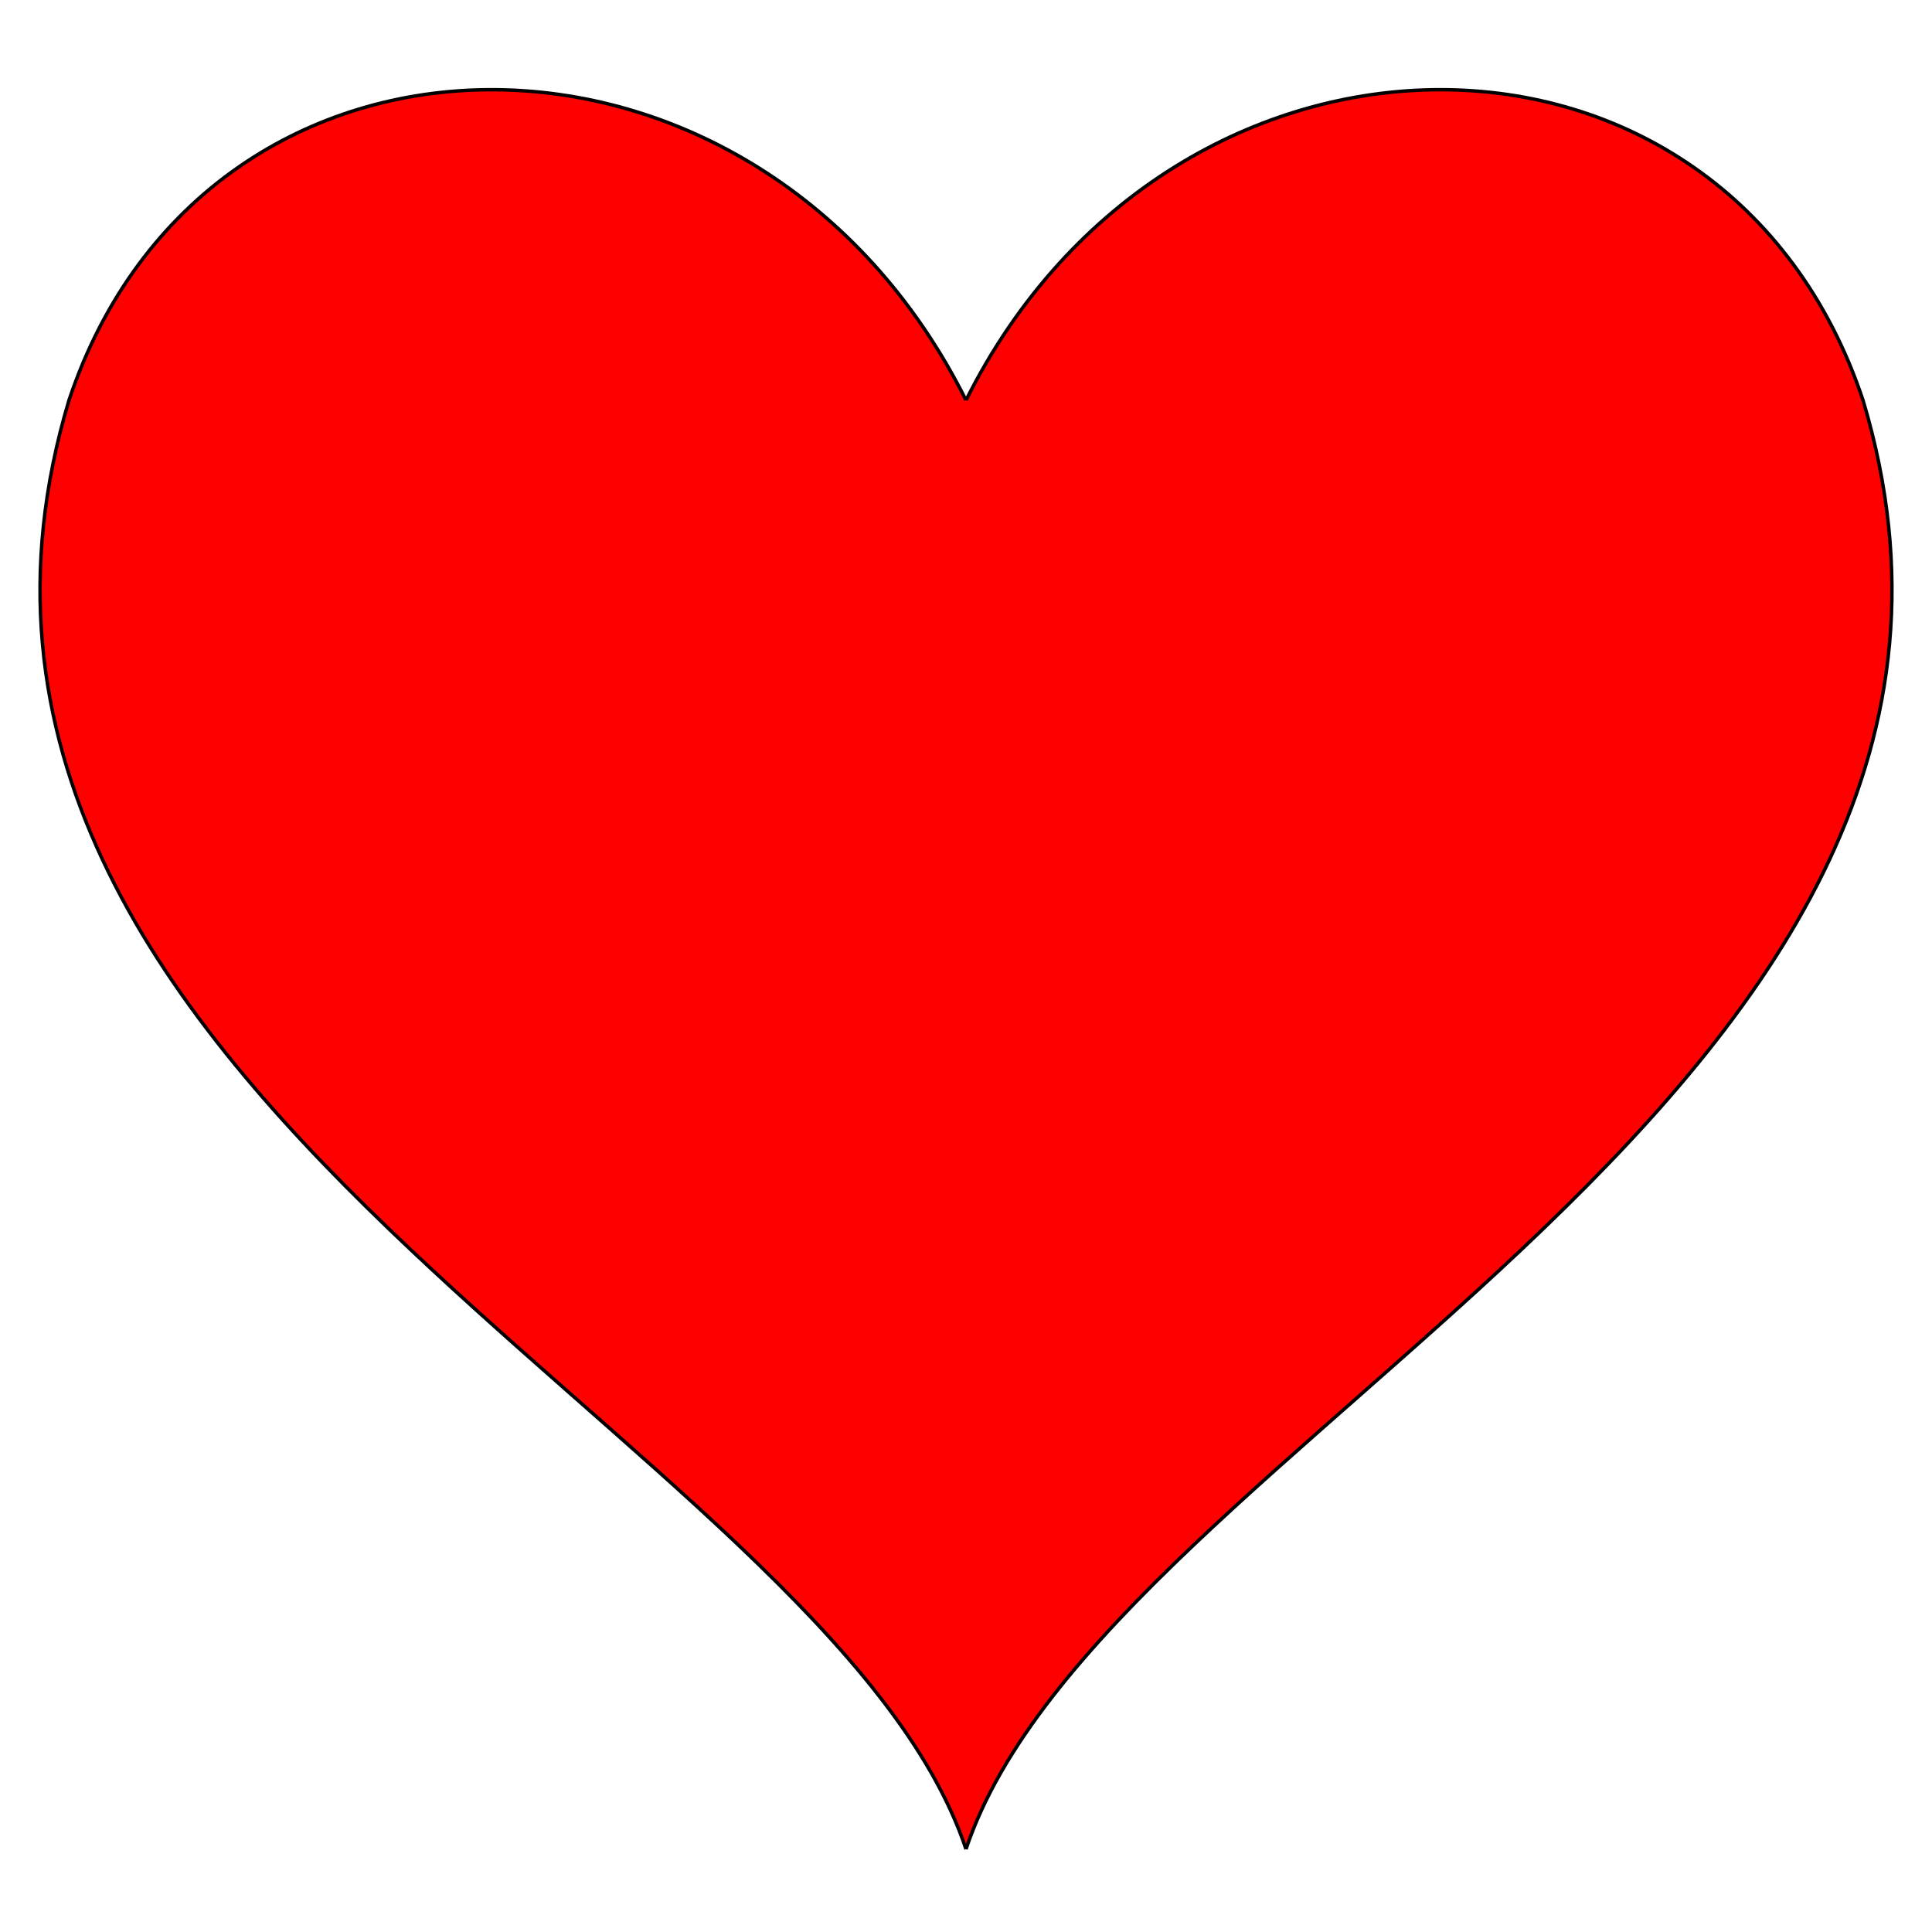
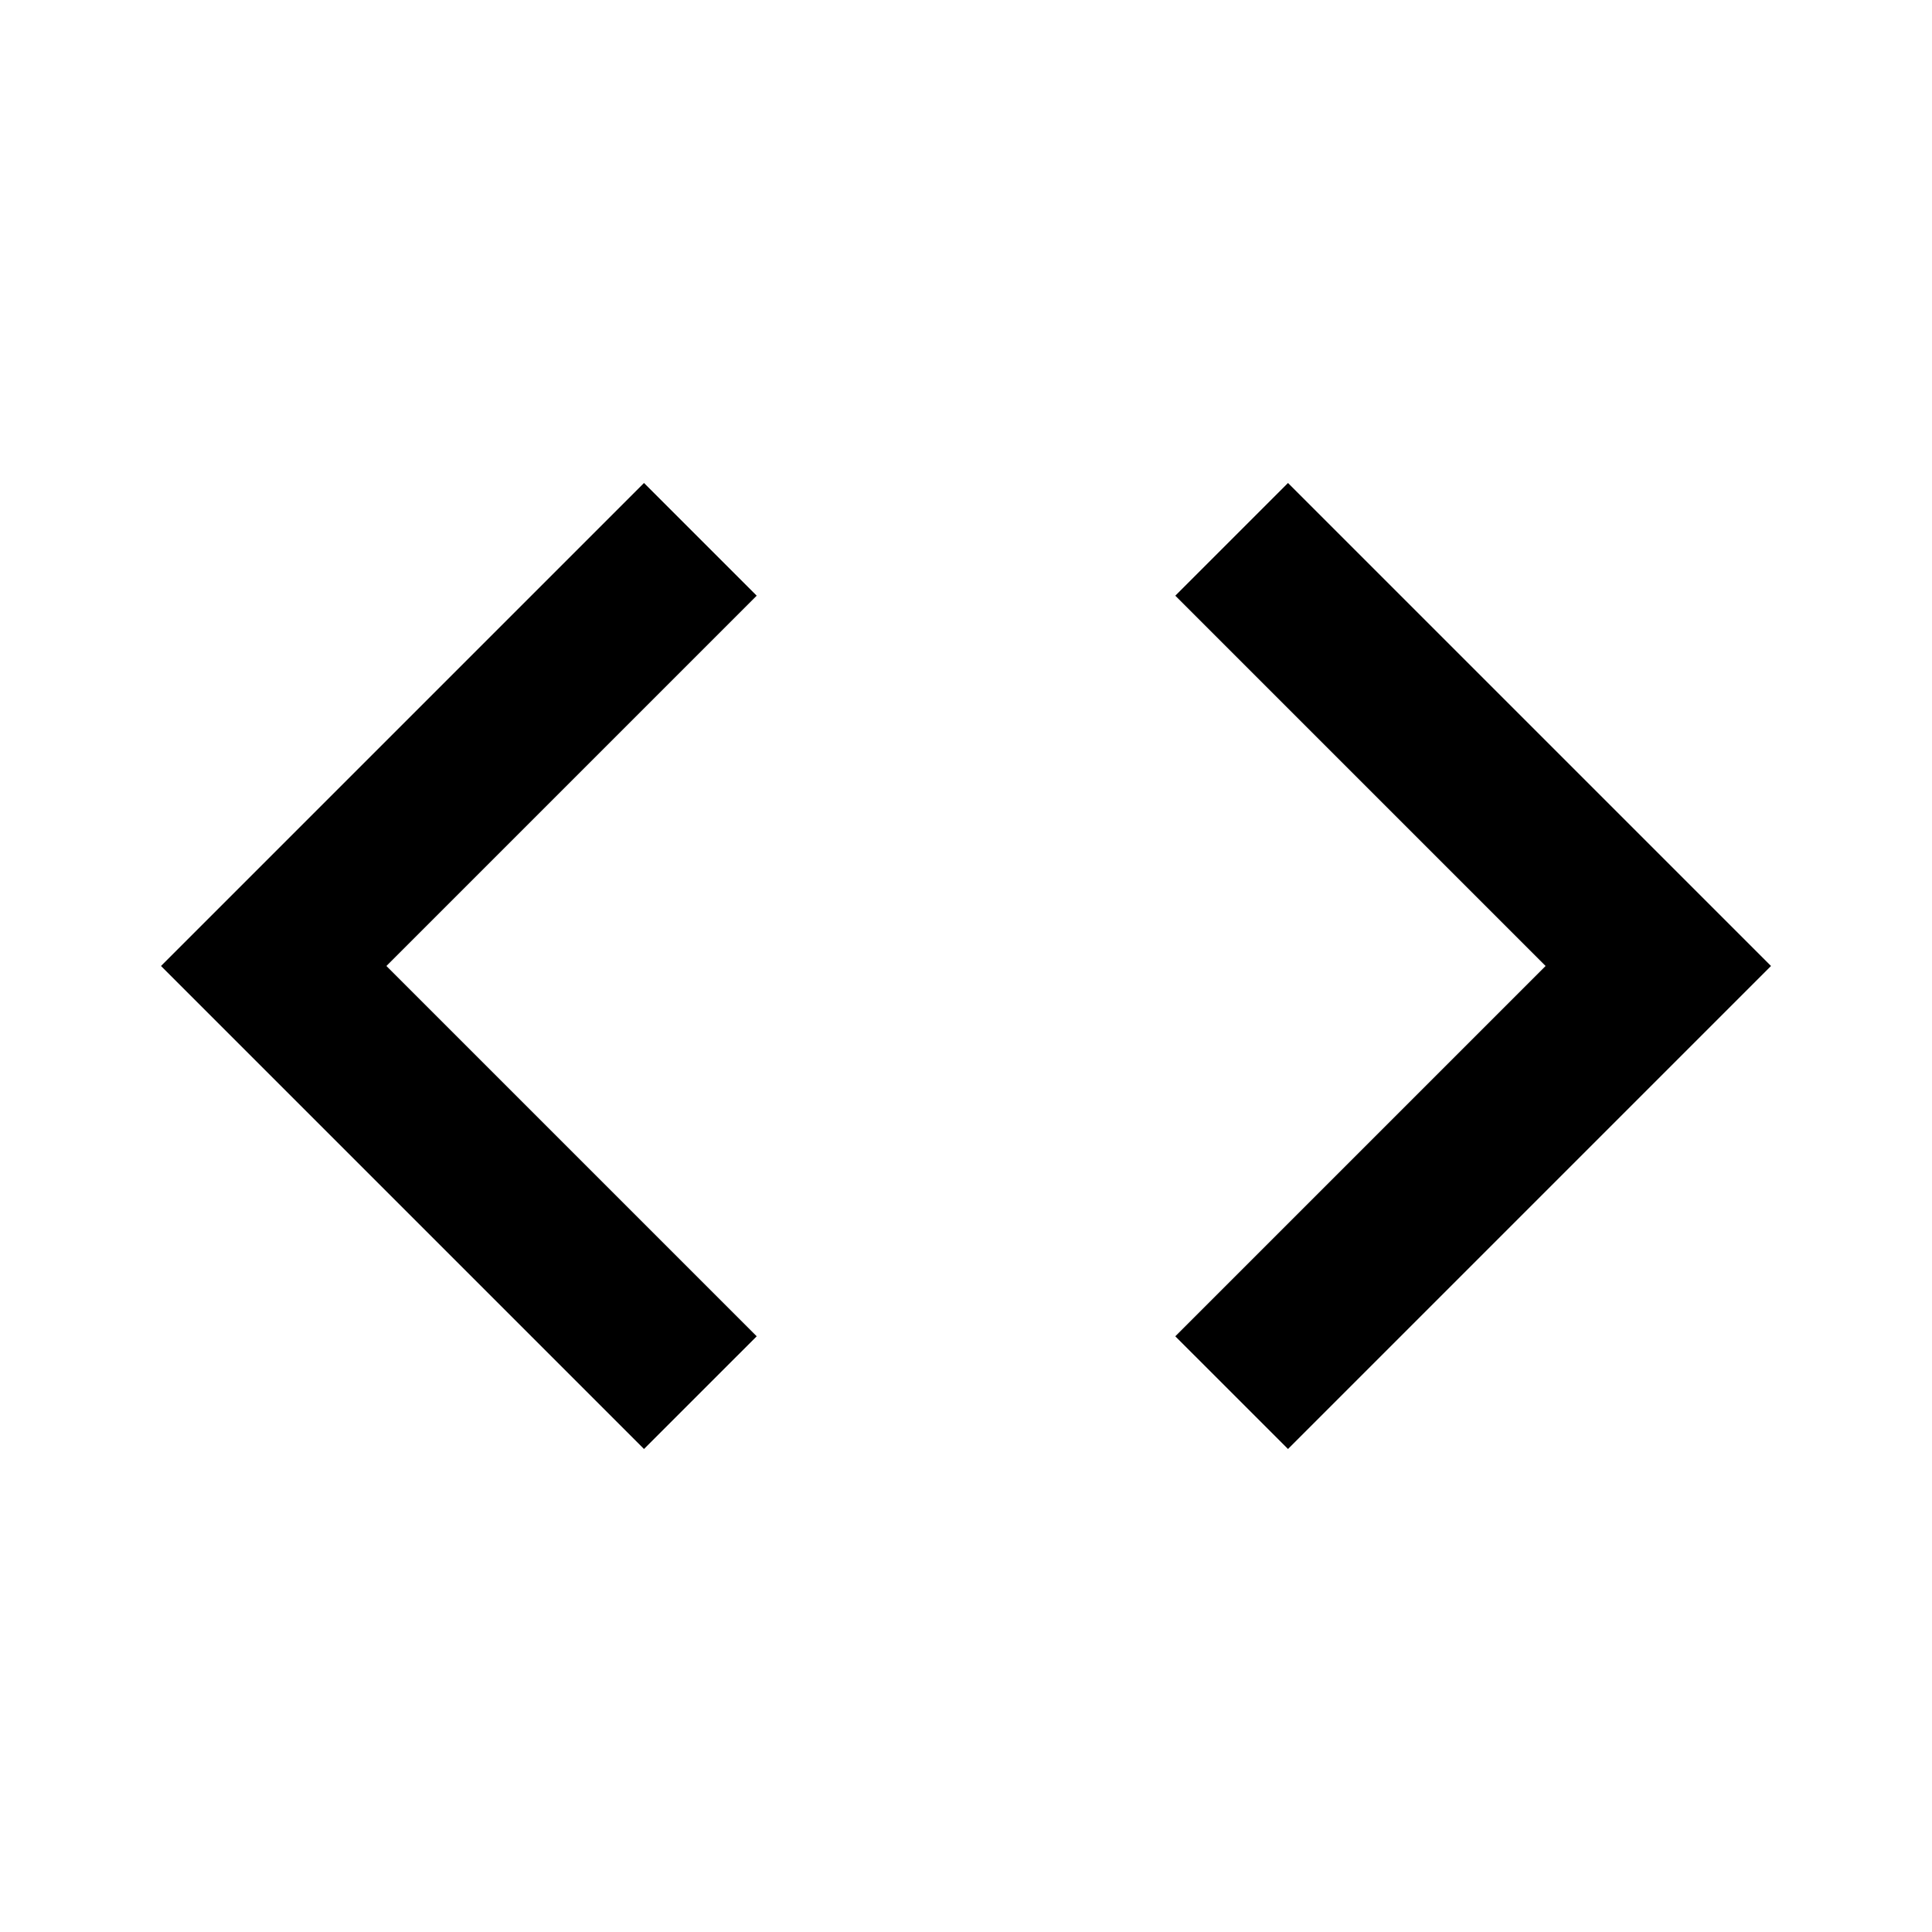
- <svg xmlns="http://www.w3.org/2000/svg" xmlns:xlink="http://www.w3.org/1999/xlink" width="100%" height="100%" viewBox="0 0 280 280">
-   <defs>
-     <style type="text/css">
-       .heart {fill:red;stroke:black;stroke-width:0.5px;}
-       .vline {stroke:red;}
-       
-       .show {display:initial;}
-       .hide {display:none;}
- 
-       .h1 {display:initial;}
-       .h2 {display:none;}
-     
-     </style>
-     <symbol id="Heart" viewBox="0 0 280 270">
-       <path d="M140,58L140,267" class="vline" />
-       <path d="M140,58c30,-60,110,-60,130,0c30,100,-110,150,-130,210M140,58c-30,-60,-110,-60,-130,0c-30,100,110,150,130,210" />
-     </symbol>
-   </defs>
-   <g transform="translate(0,0) scale(1)" class="heart">
-     <g class="h1">
-       <animate attributeName="class" values="show;hide;" dur="1s" repeatCount="indefinite" />
-       <use x="0" y="0" width="280" height="270" xlink:href="#Heart" />
-     </g>
-     <g class="h2" transform="translate(14,14) scale(0.9)">
-       <animate attributeName="class" values="hide;show;" dur="1s" repeatCount="indefinite" />
-       <use x="0" y="0" width="280" height="270" xlink:href="#Heart" />
-     </g>
-   </g>
+ <svg xmlns="http://www.w3.org/2000/svg" height="24px" viewBox="0 0 24 24" width="24px" fill="#000000">
+   <path d="M0 0h24v24H0V0z" fill="none" />
+   <path d="M9.4 16.6L4.8 12l4.6-4.6L8 6l-6 6 6 6 1.4-1.4zm5.2 0l4.6-4.6-4.6-4.6L16 6l6 6-6 6-1.4-1.4z" />
</svg>
